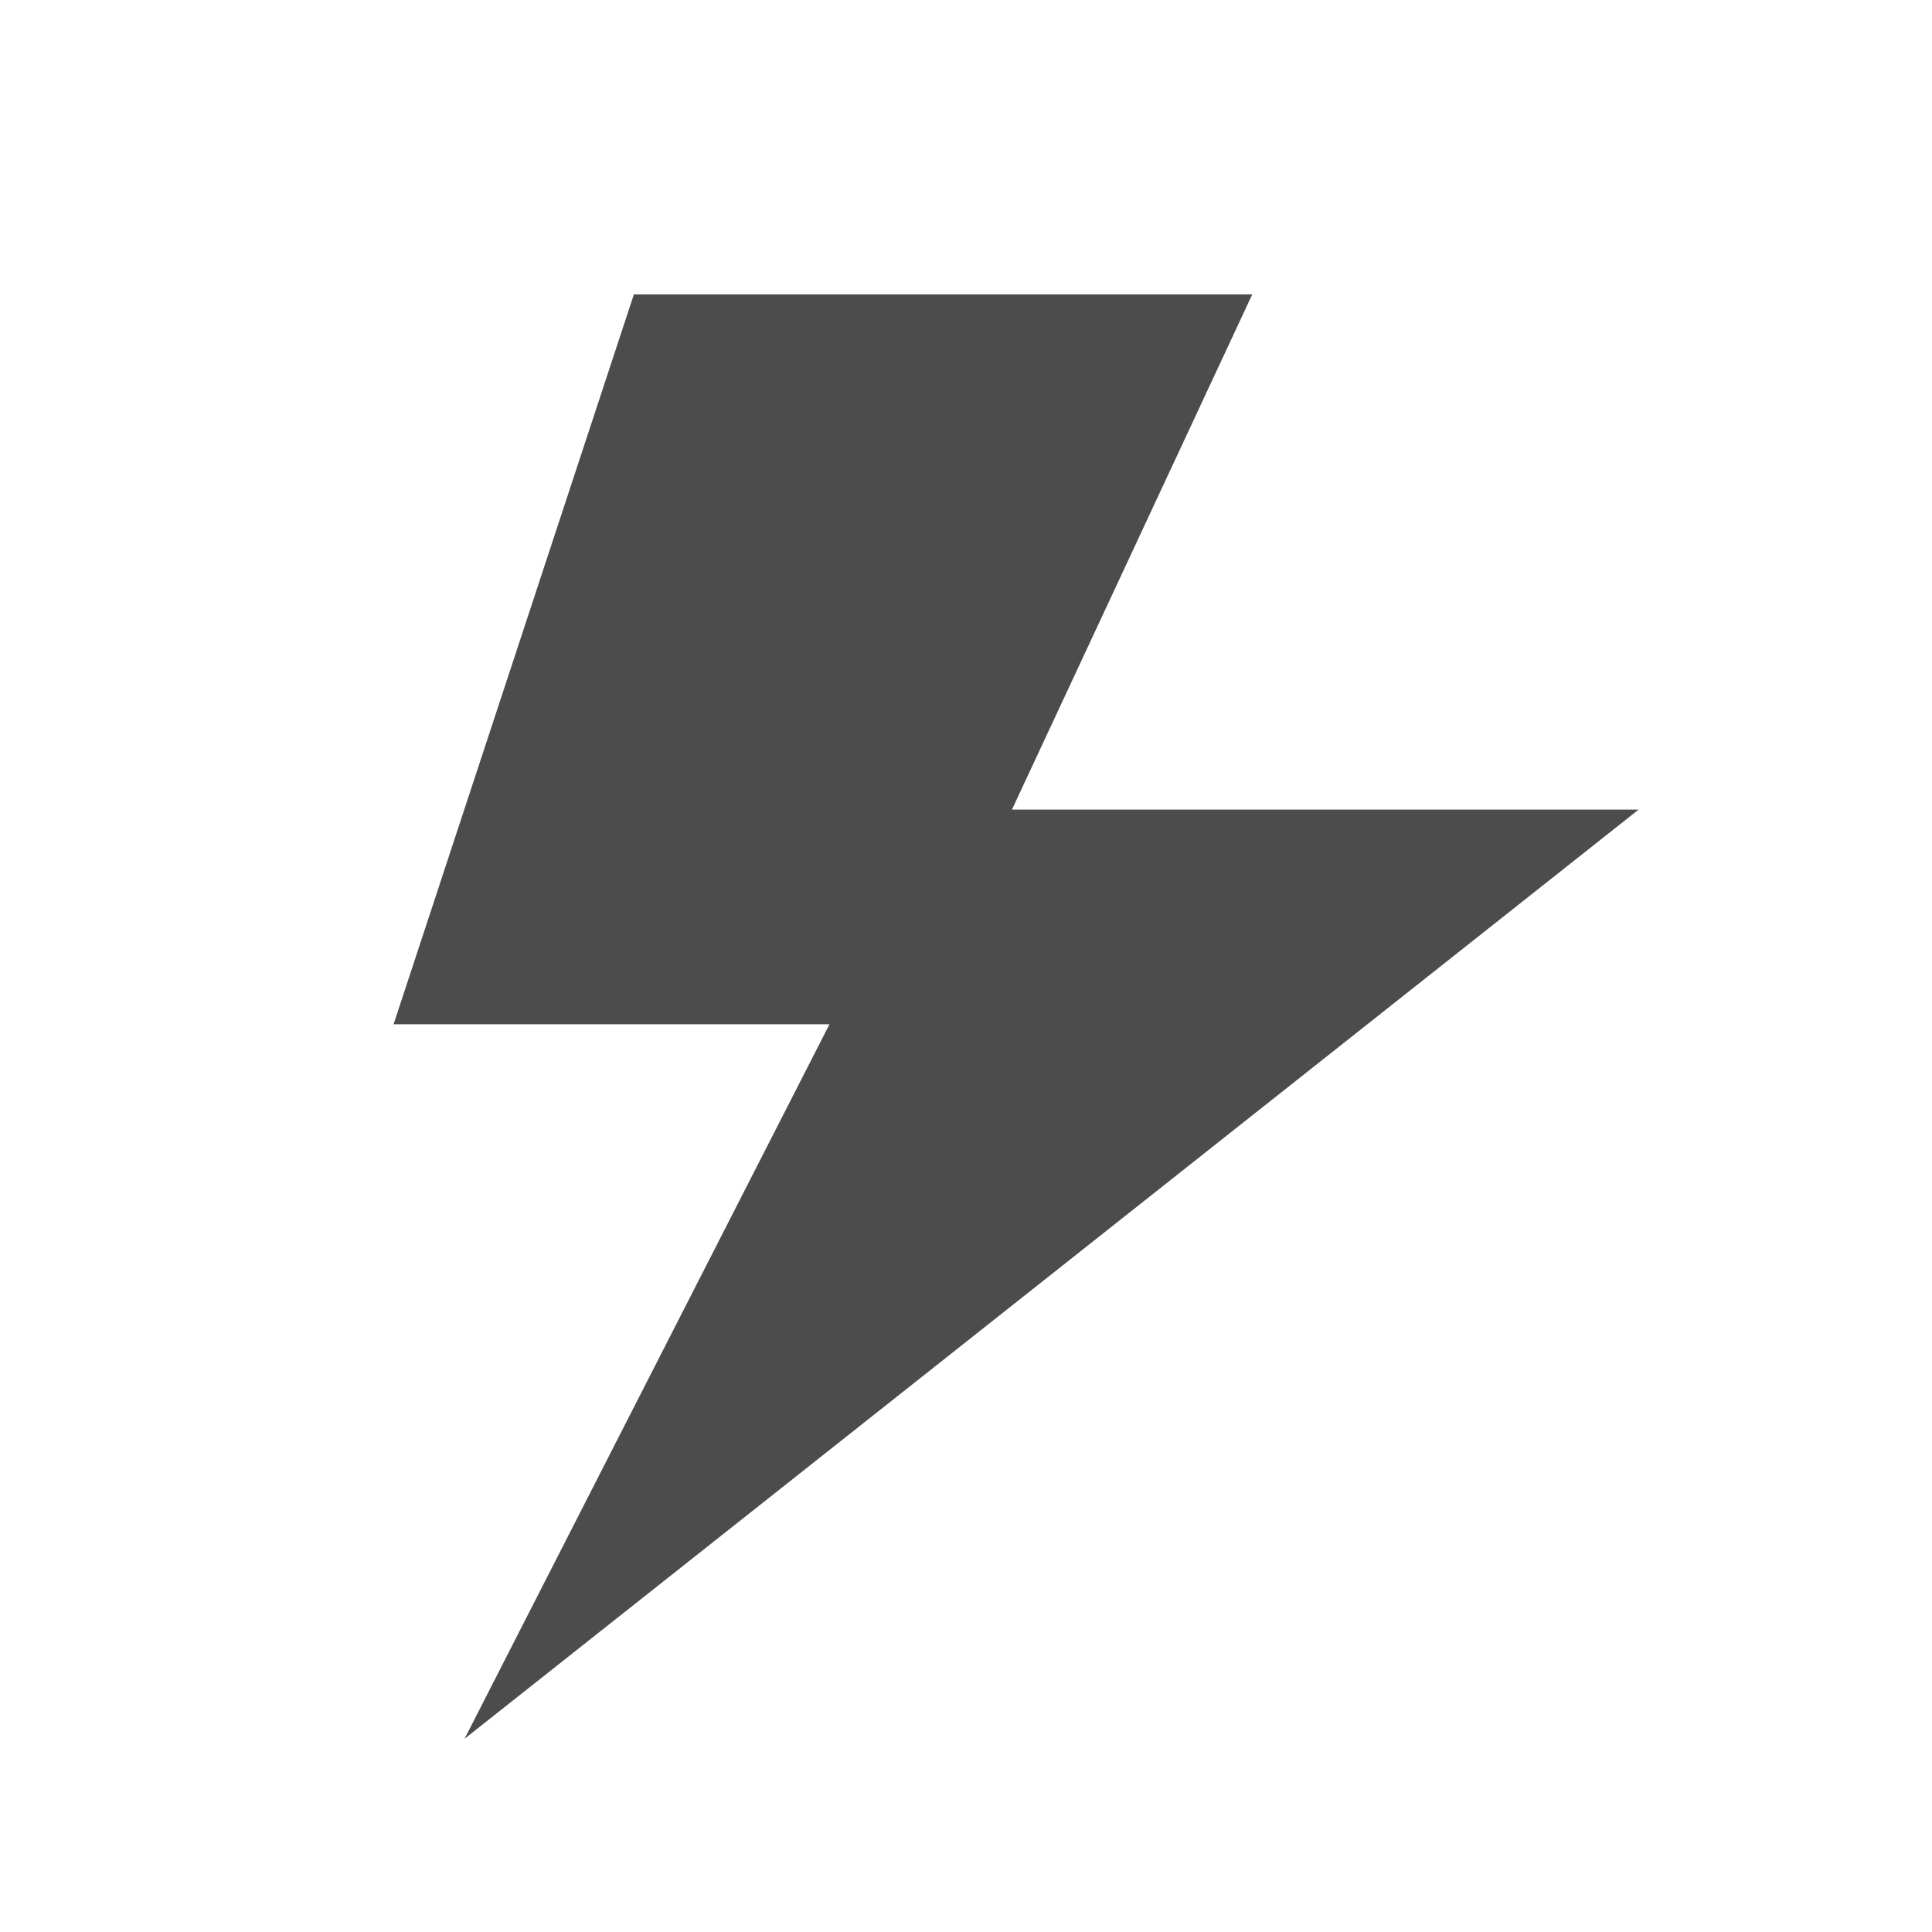
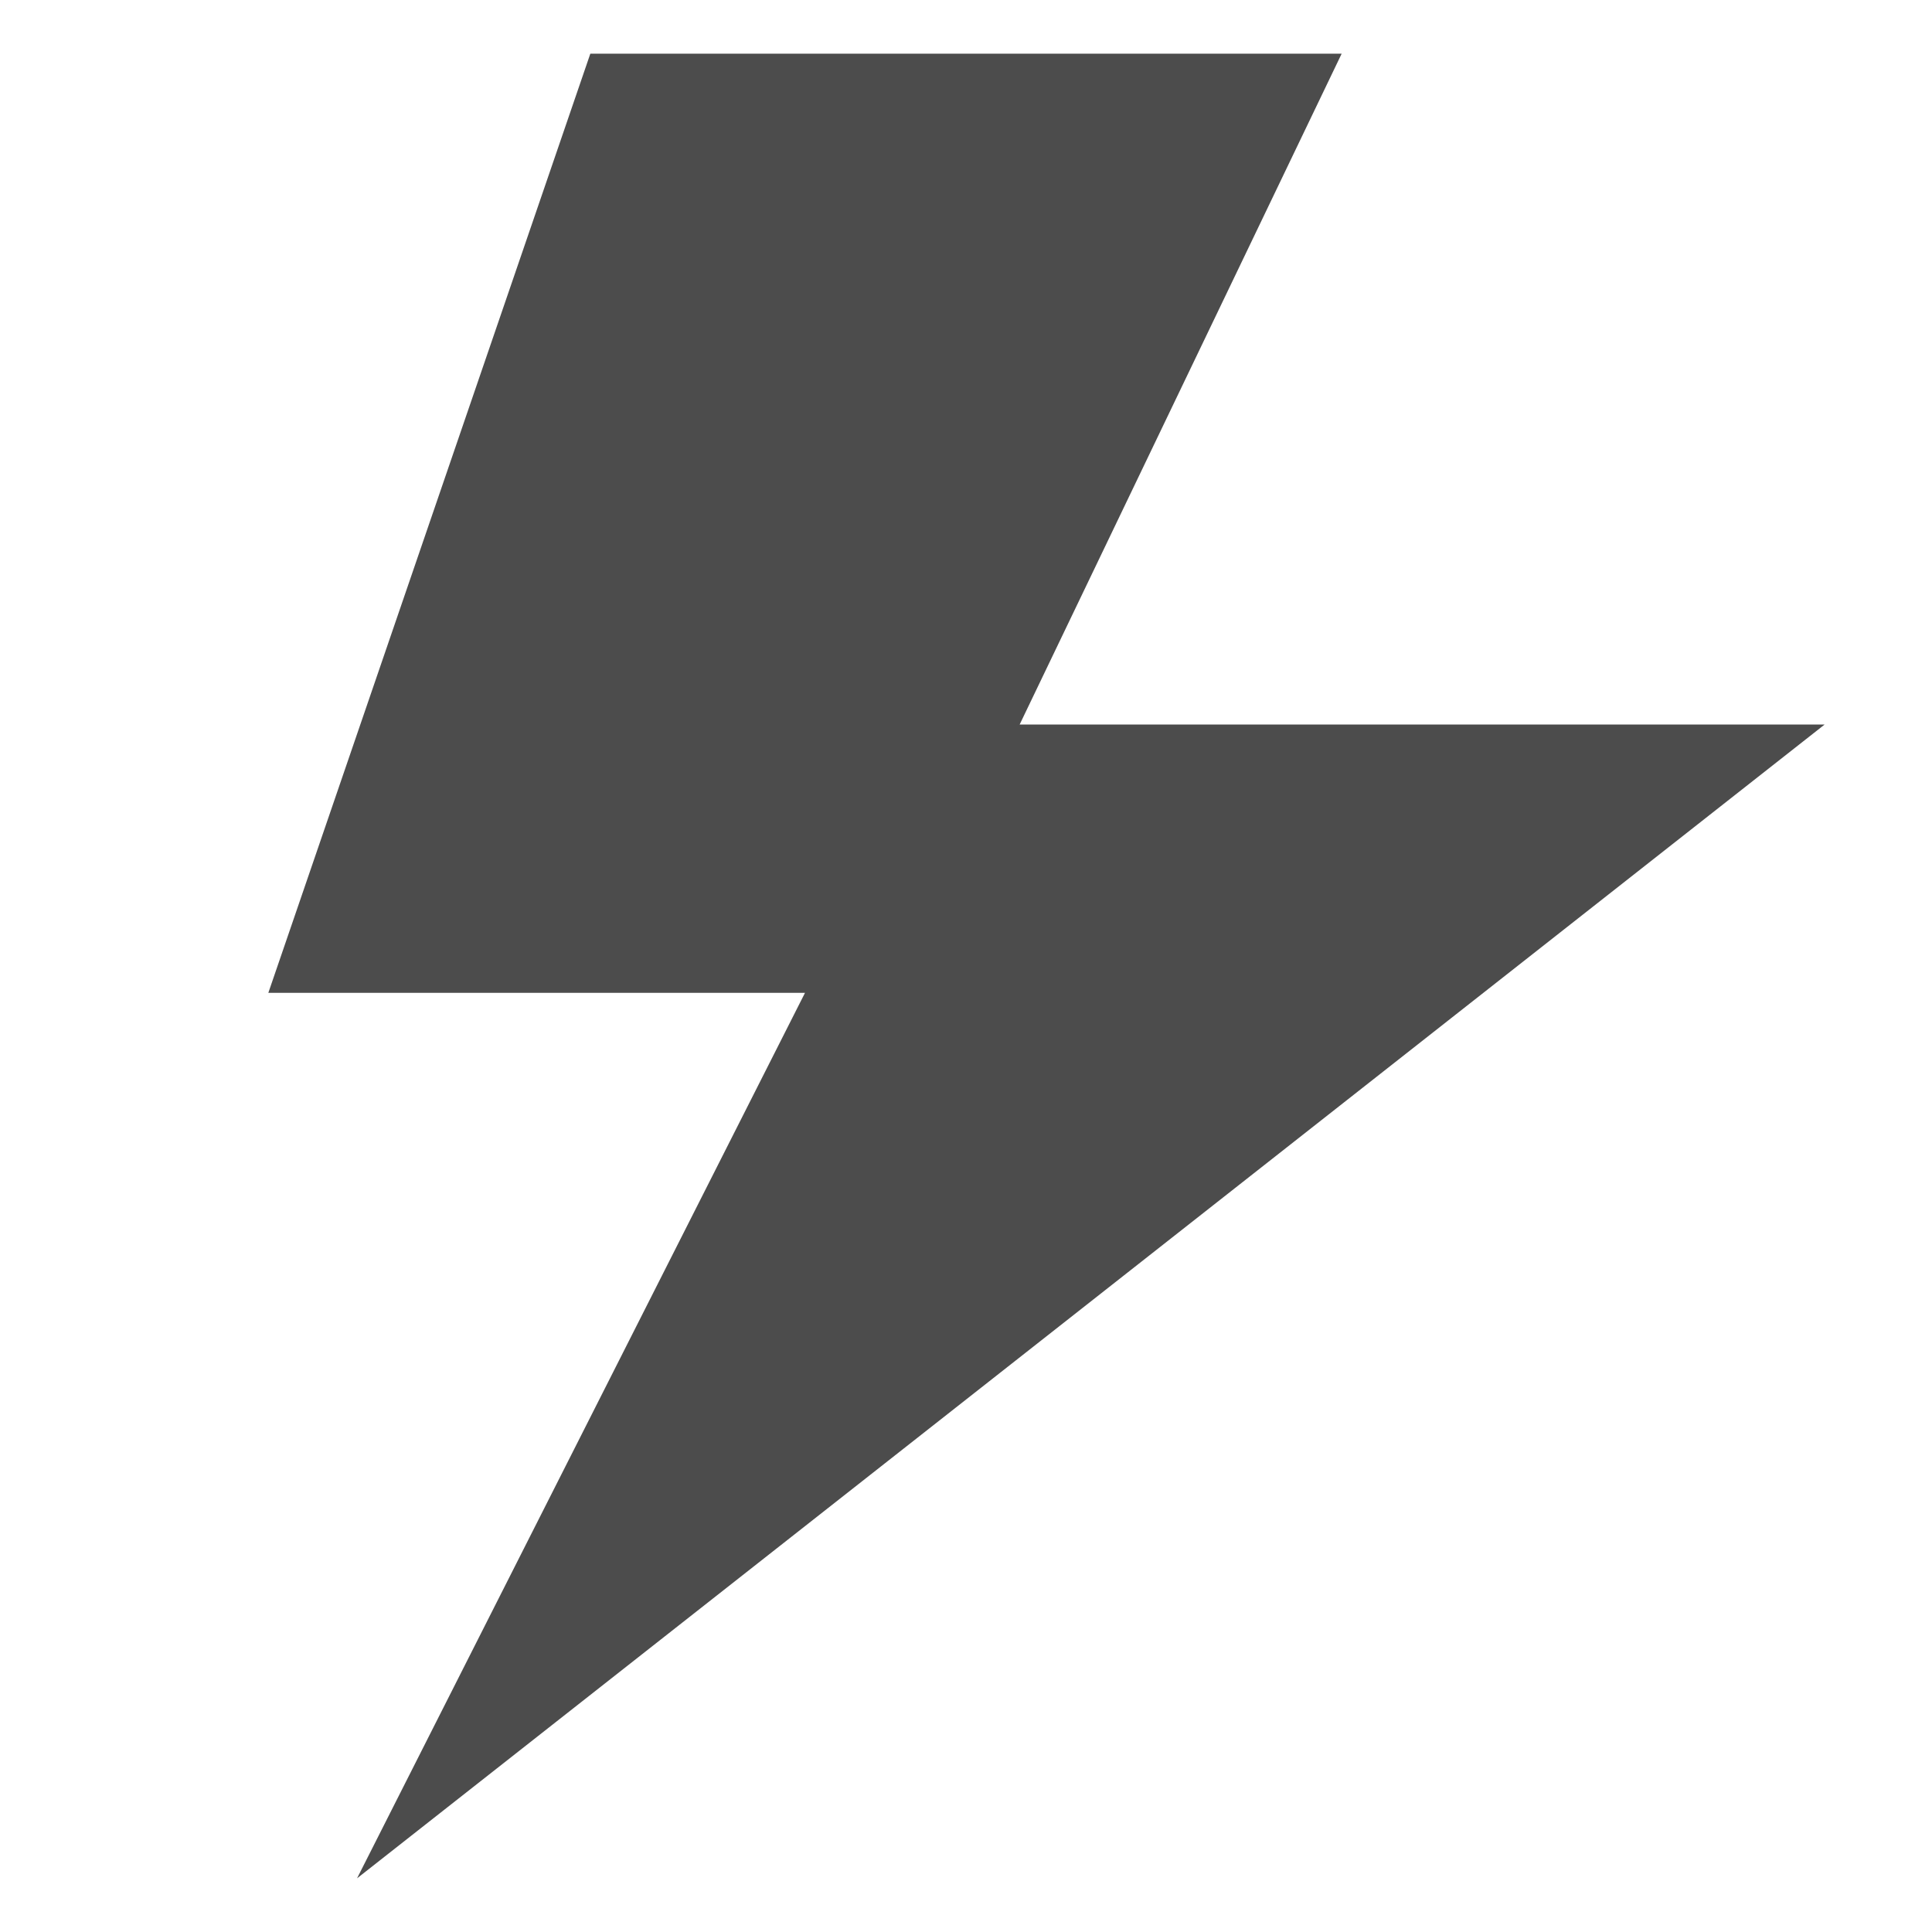
- <svg xmlns="http://www.w3.org/2000/svg" version="1.1" id="图层_1" x="0px" y="0px" width="90px" height="90px" viewBox="0 0 90 90" enable-background="new 0 0 90 90" xml:space="preserve">
-   <path opacity="0.7" fill-rule="evenodd" clip-rule="evenodd" d="M29.528,13.714l-11.193,34h20.306L21.64,81l54.694-43.286H47.141  l11.194-24H29.528L29.528,13.714z M29.528,13.714" />
+ <svg xmlns="http://www.w3.org/2000/svg" version="1.1" id="图层_1" x="0px" y="0px" width="72px" height="72px" viewBox="0 0 72 72" enable-background="new 0 0 72 72" xml:space="preserve">
+   <path opacity="0.7" fill-rule="evenodd" clip-rule="evenodd" d="M22,2L10,37h20L13.306,70L68,27H38L50,2H22L22,2z M22,2" />
</svg>
